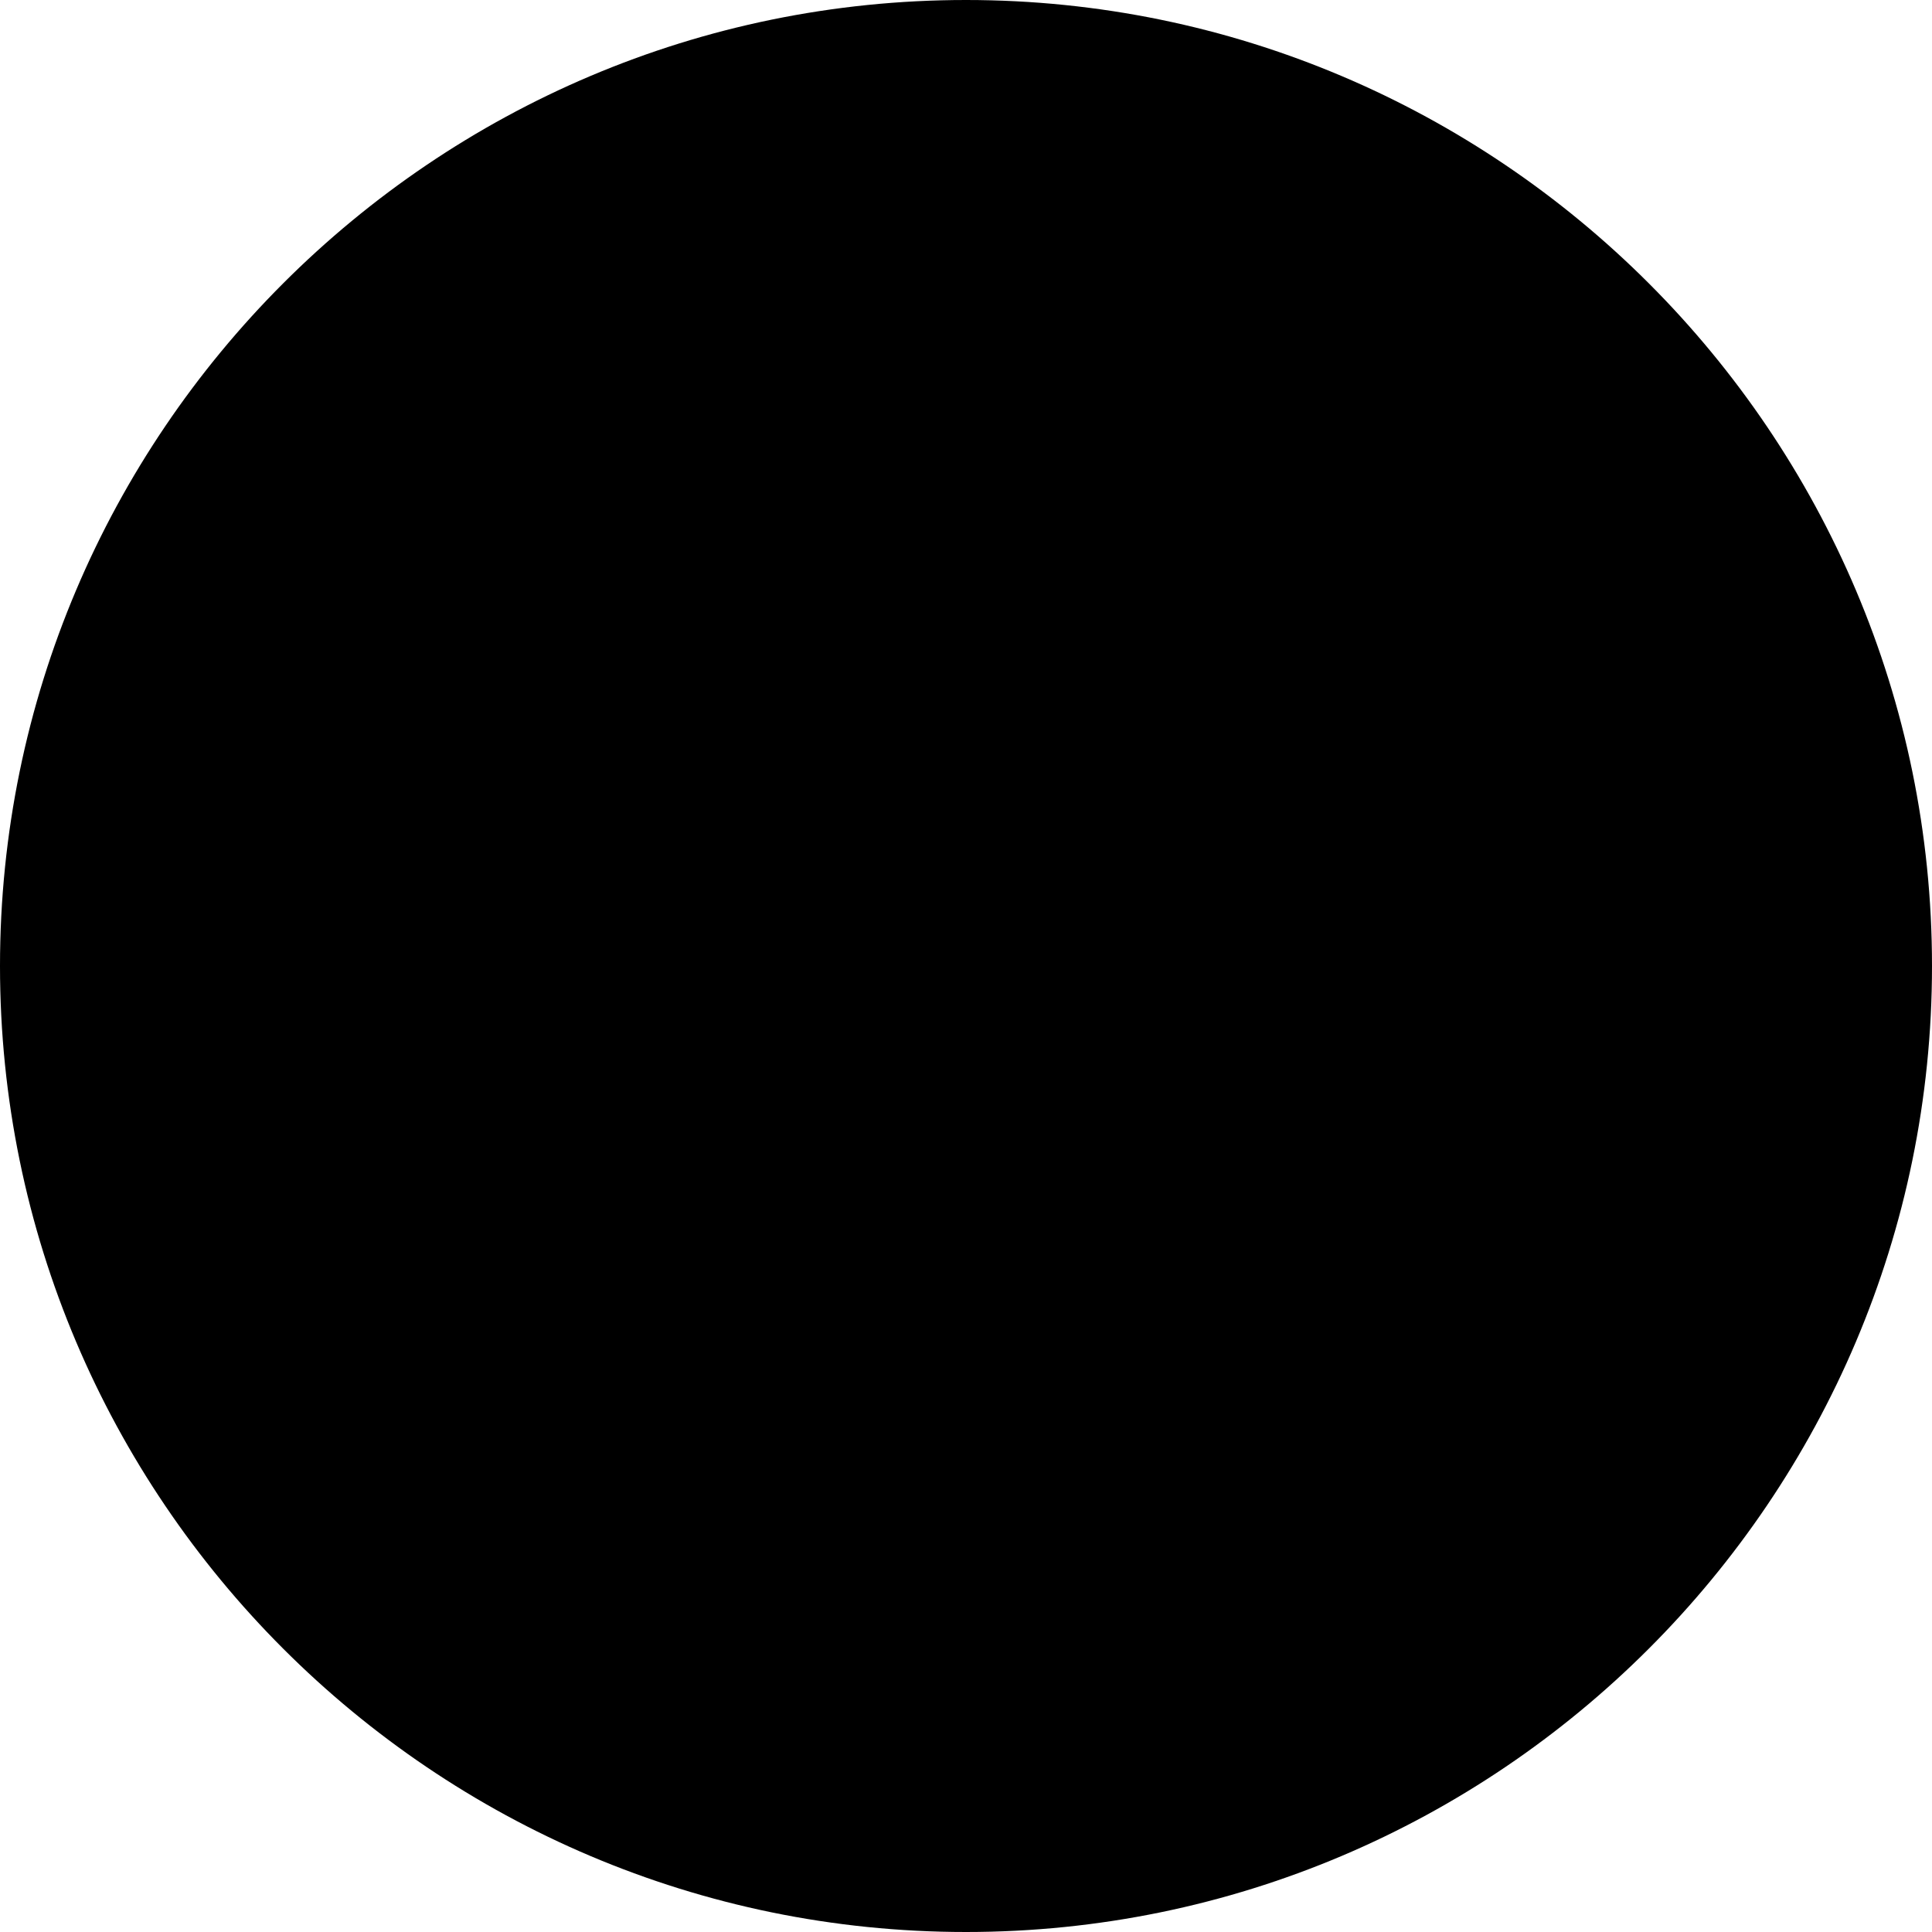
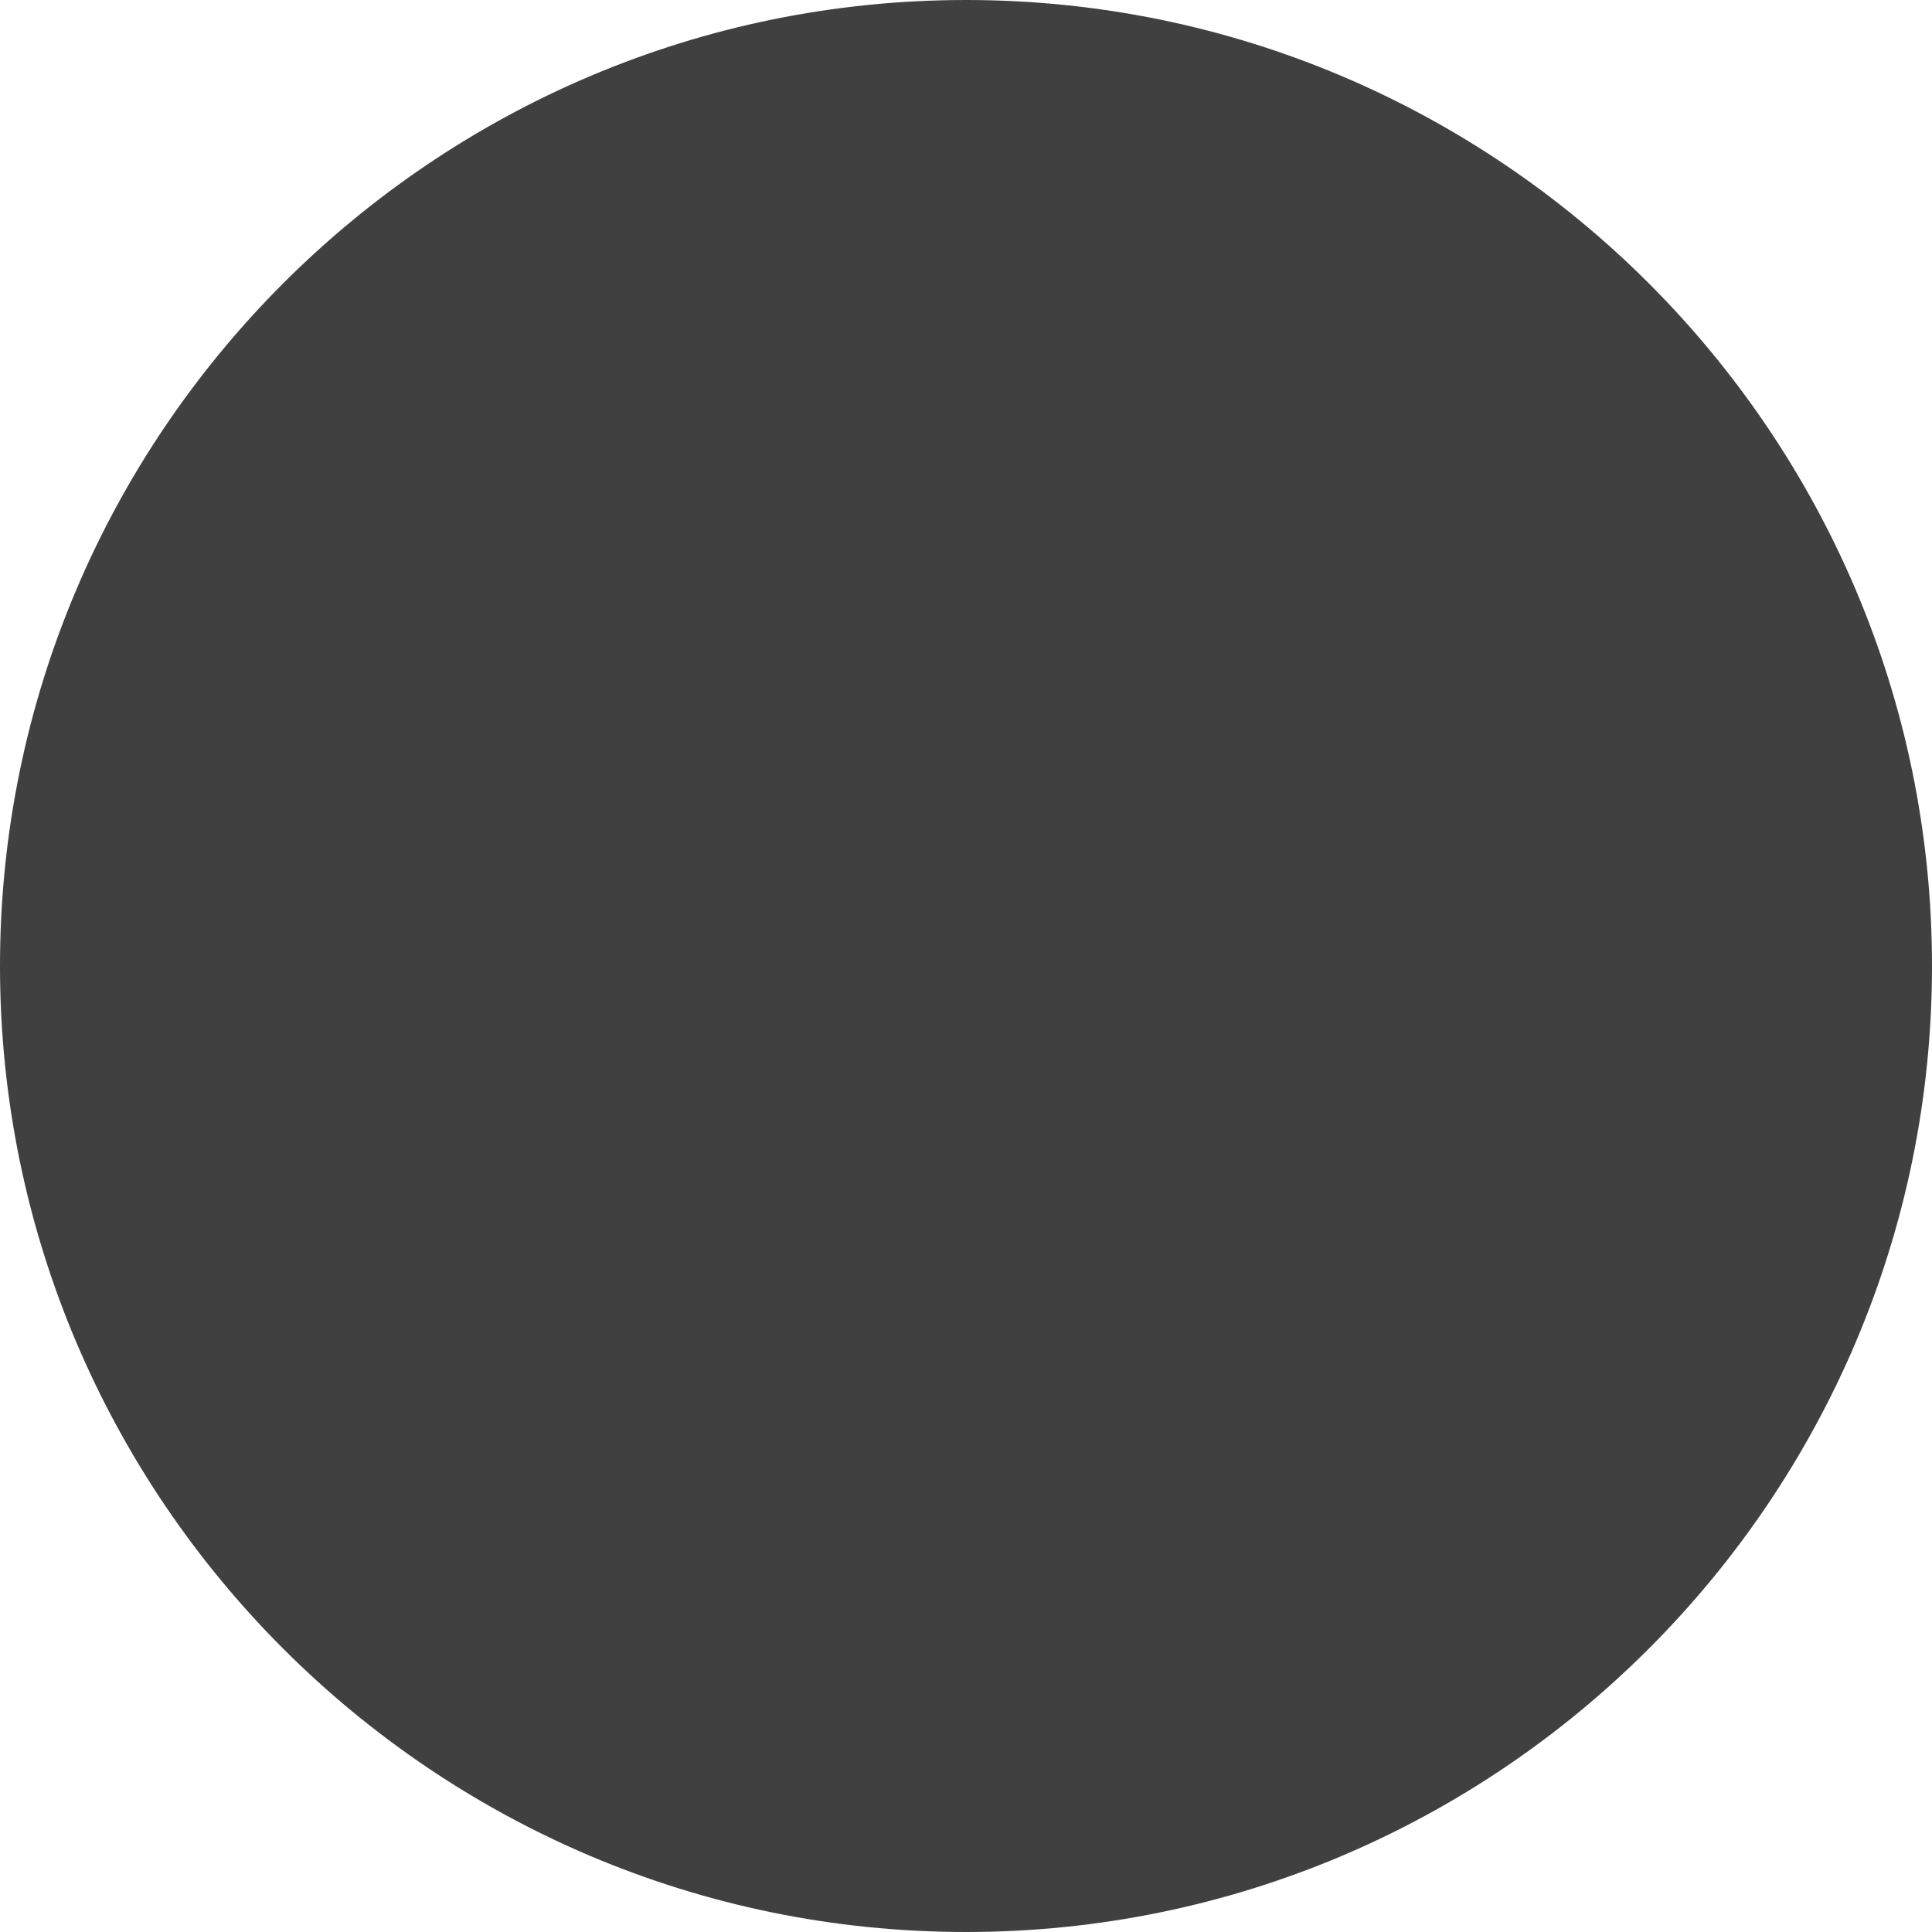
- <svg xmlns="http://www.w3.org/2000/svg" version="1.1" id="Capa_1" x="0px" y="0px" width="108.336px" height="108.336px" viewBox="0 0 108.336 108.336" style="enable-background:new 0 0 108.336 108.336;" xml:space="preserve">
+ <svg xmlns="http://www.w3.org/2000/svg" version="1.1" id="Capa_1" x="0px" y="0px" width="108.336px" height="108.336px" viewBox="0 0 108.336 108.336" style="enable-background:new 0 0 108.336 108.336;" xml:space="preserve" fill="#404040">
  <g>
    <path d="M108.336,54.168c0,29.869-24.3,54.168-54.168,54.168S0,84.037,0,54.168C0,24.3,24.3,0,54.168,0   S108.336,24.3,108.336,54.168z" />
  </g>
  <g>
</g>
  <g>
</g>
  <g>
</g>
  <g>
</g>
  <g>
</g>
  <g>
</g>
  <g>
</g>
  <g>
</g>
  <g>
</g>
  <g>
</g>
  <g>
</g>
  <g>
</g>
  <g>
</g>
  <g>
</g>
  <g>
</g>
</svg>
